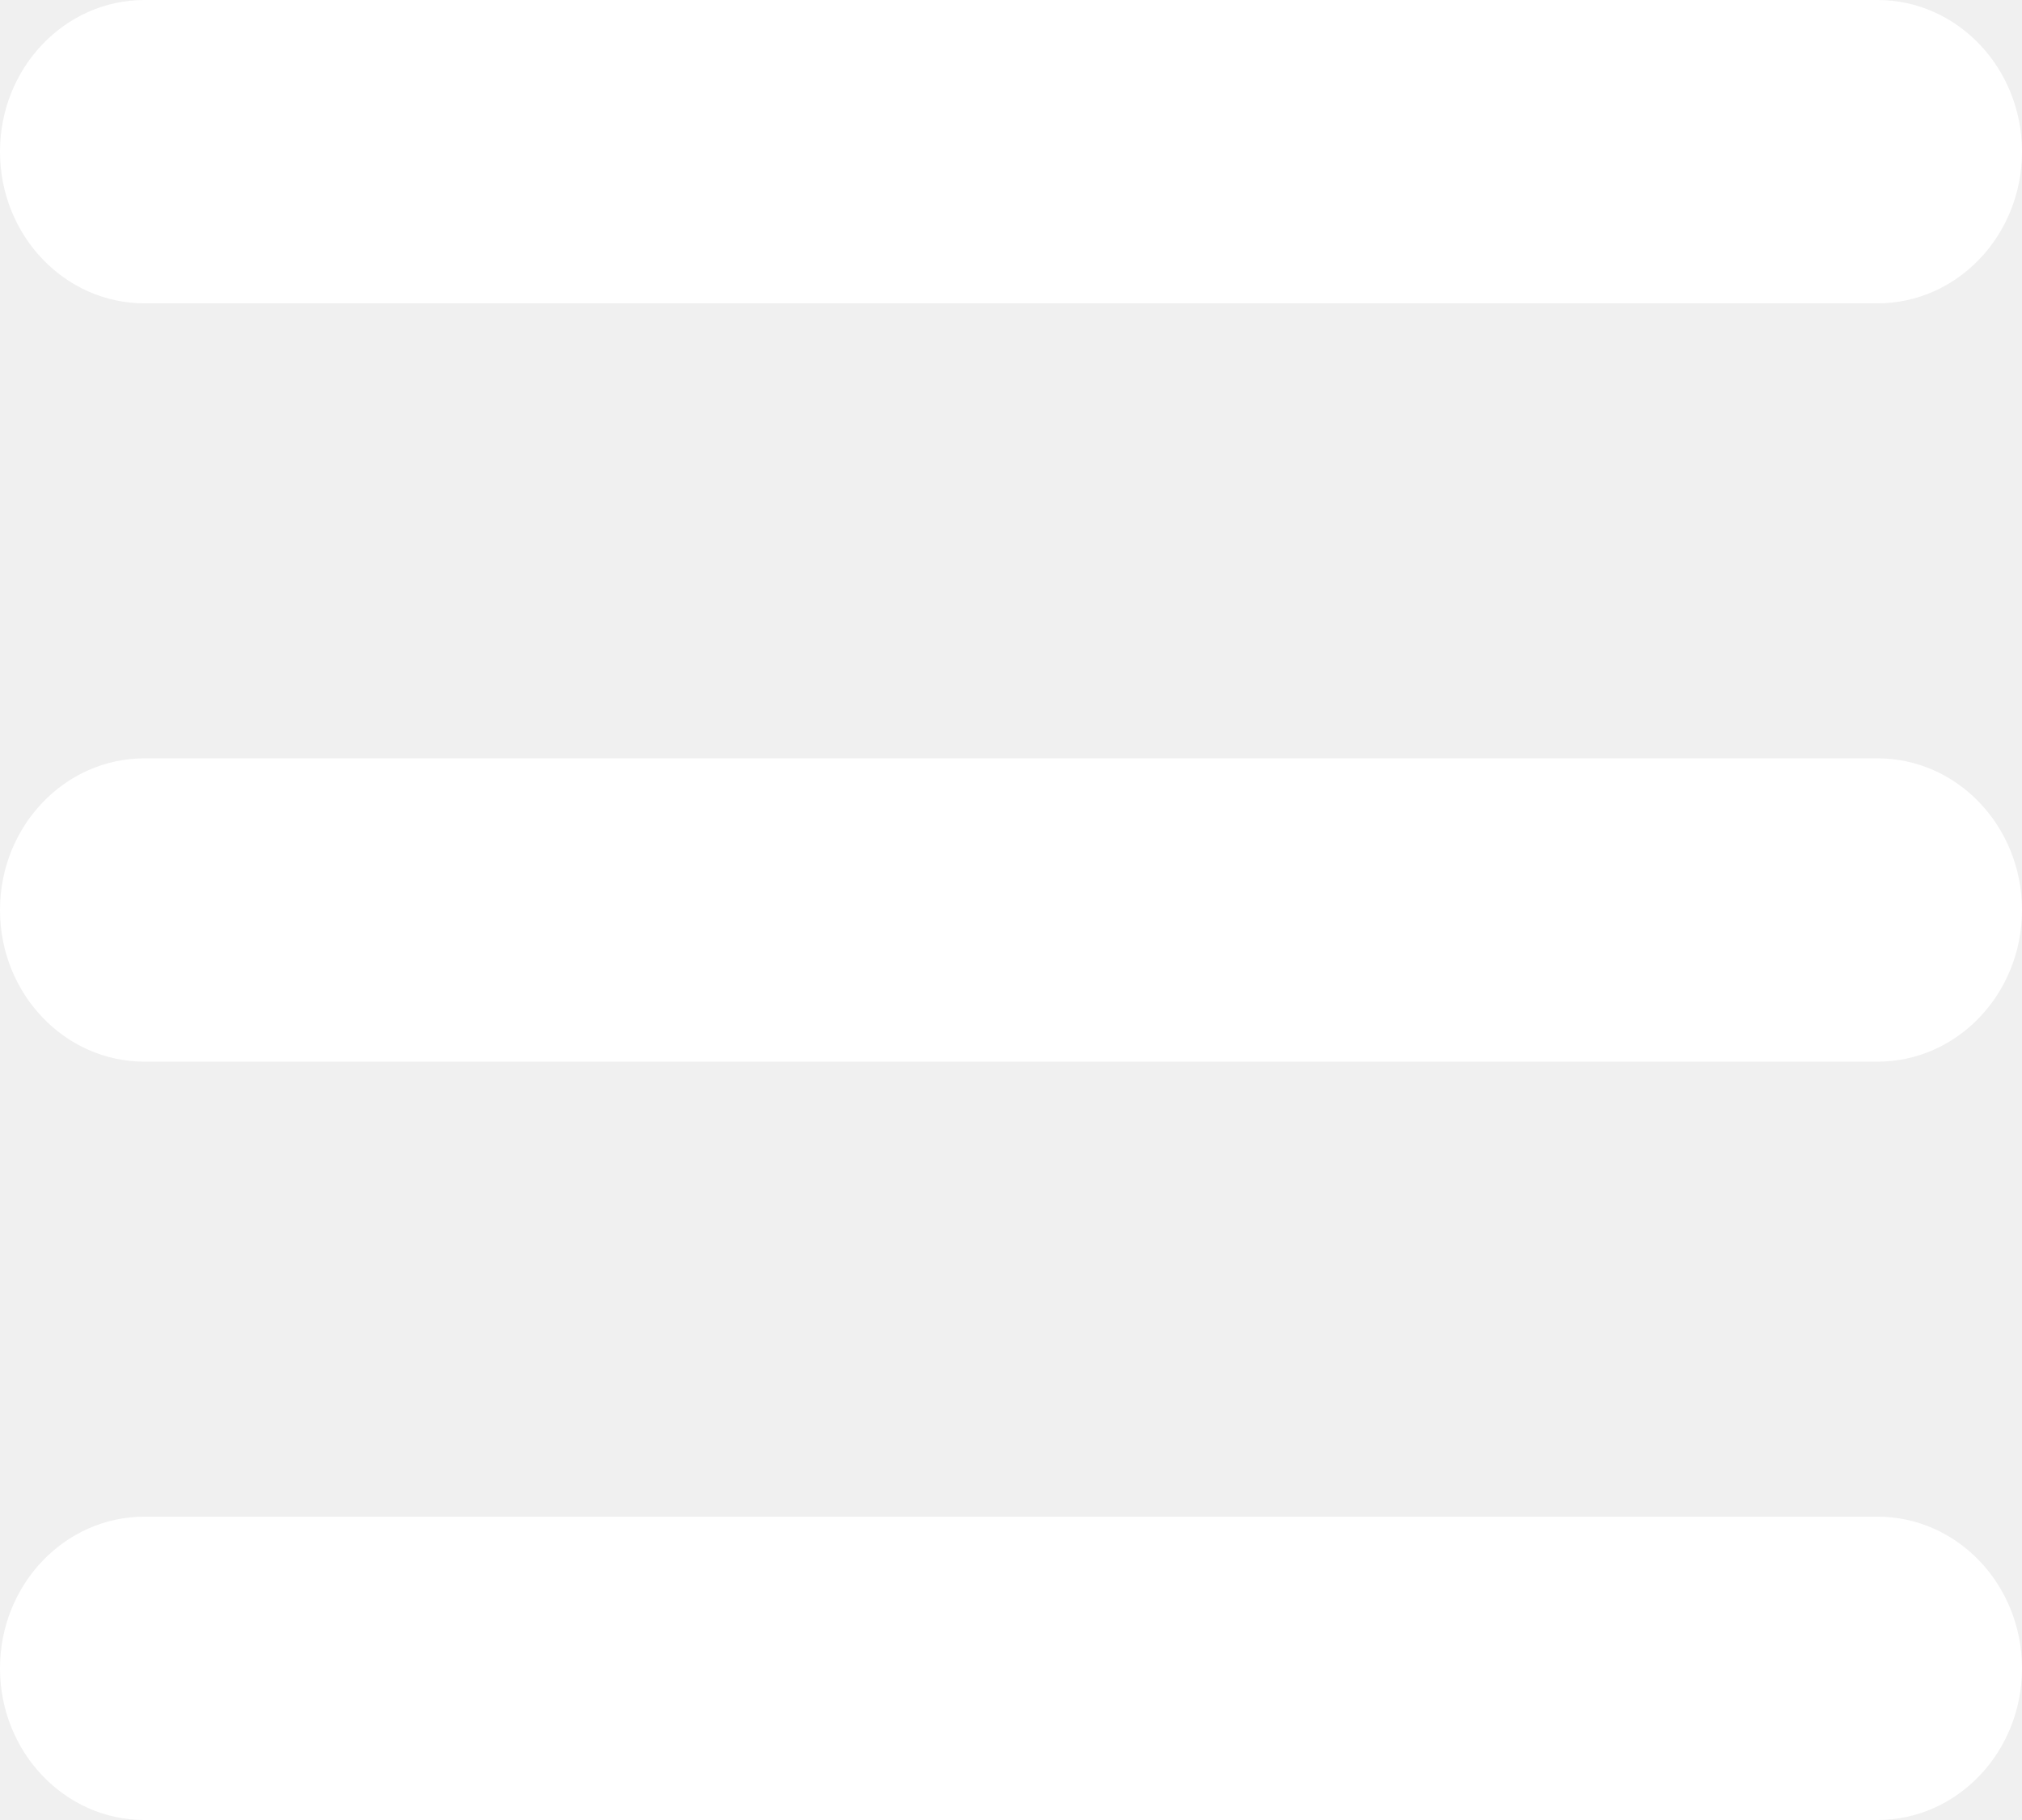
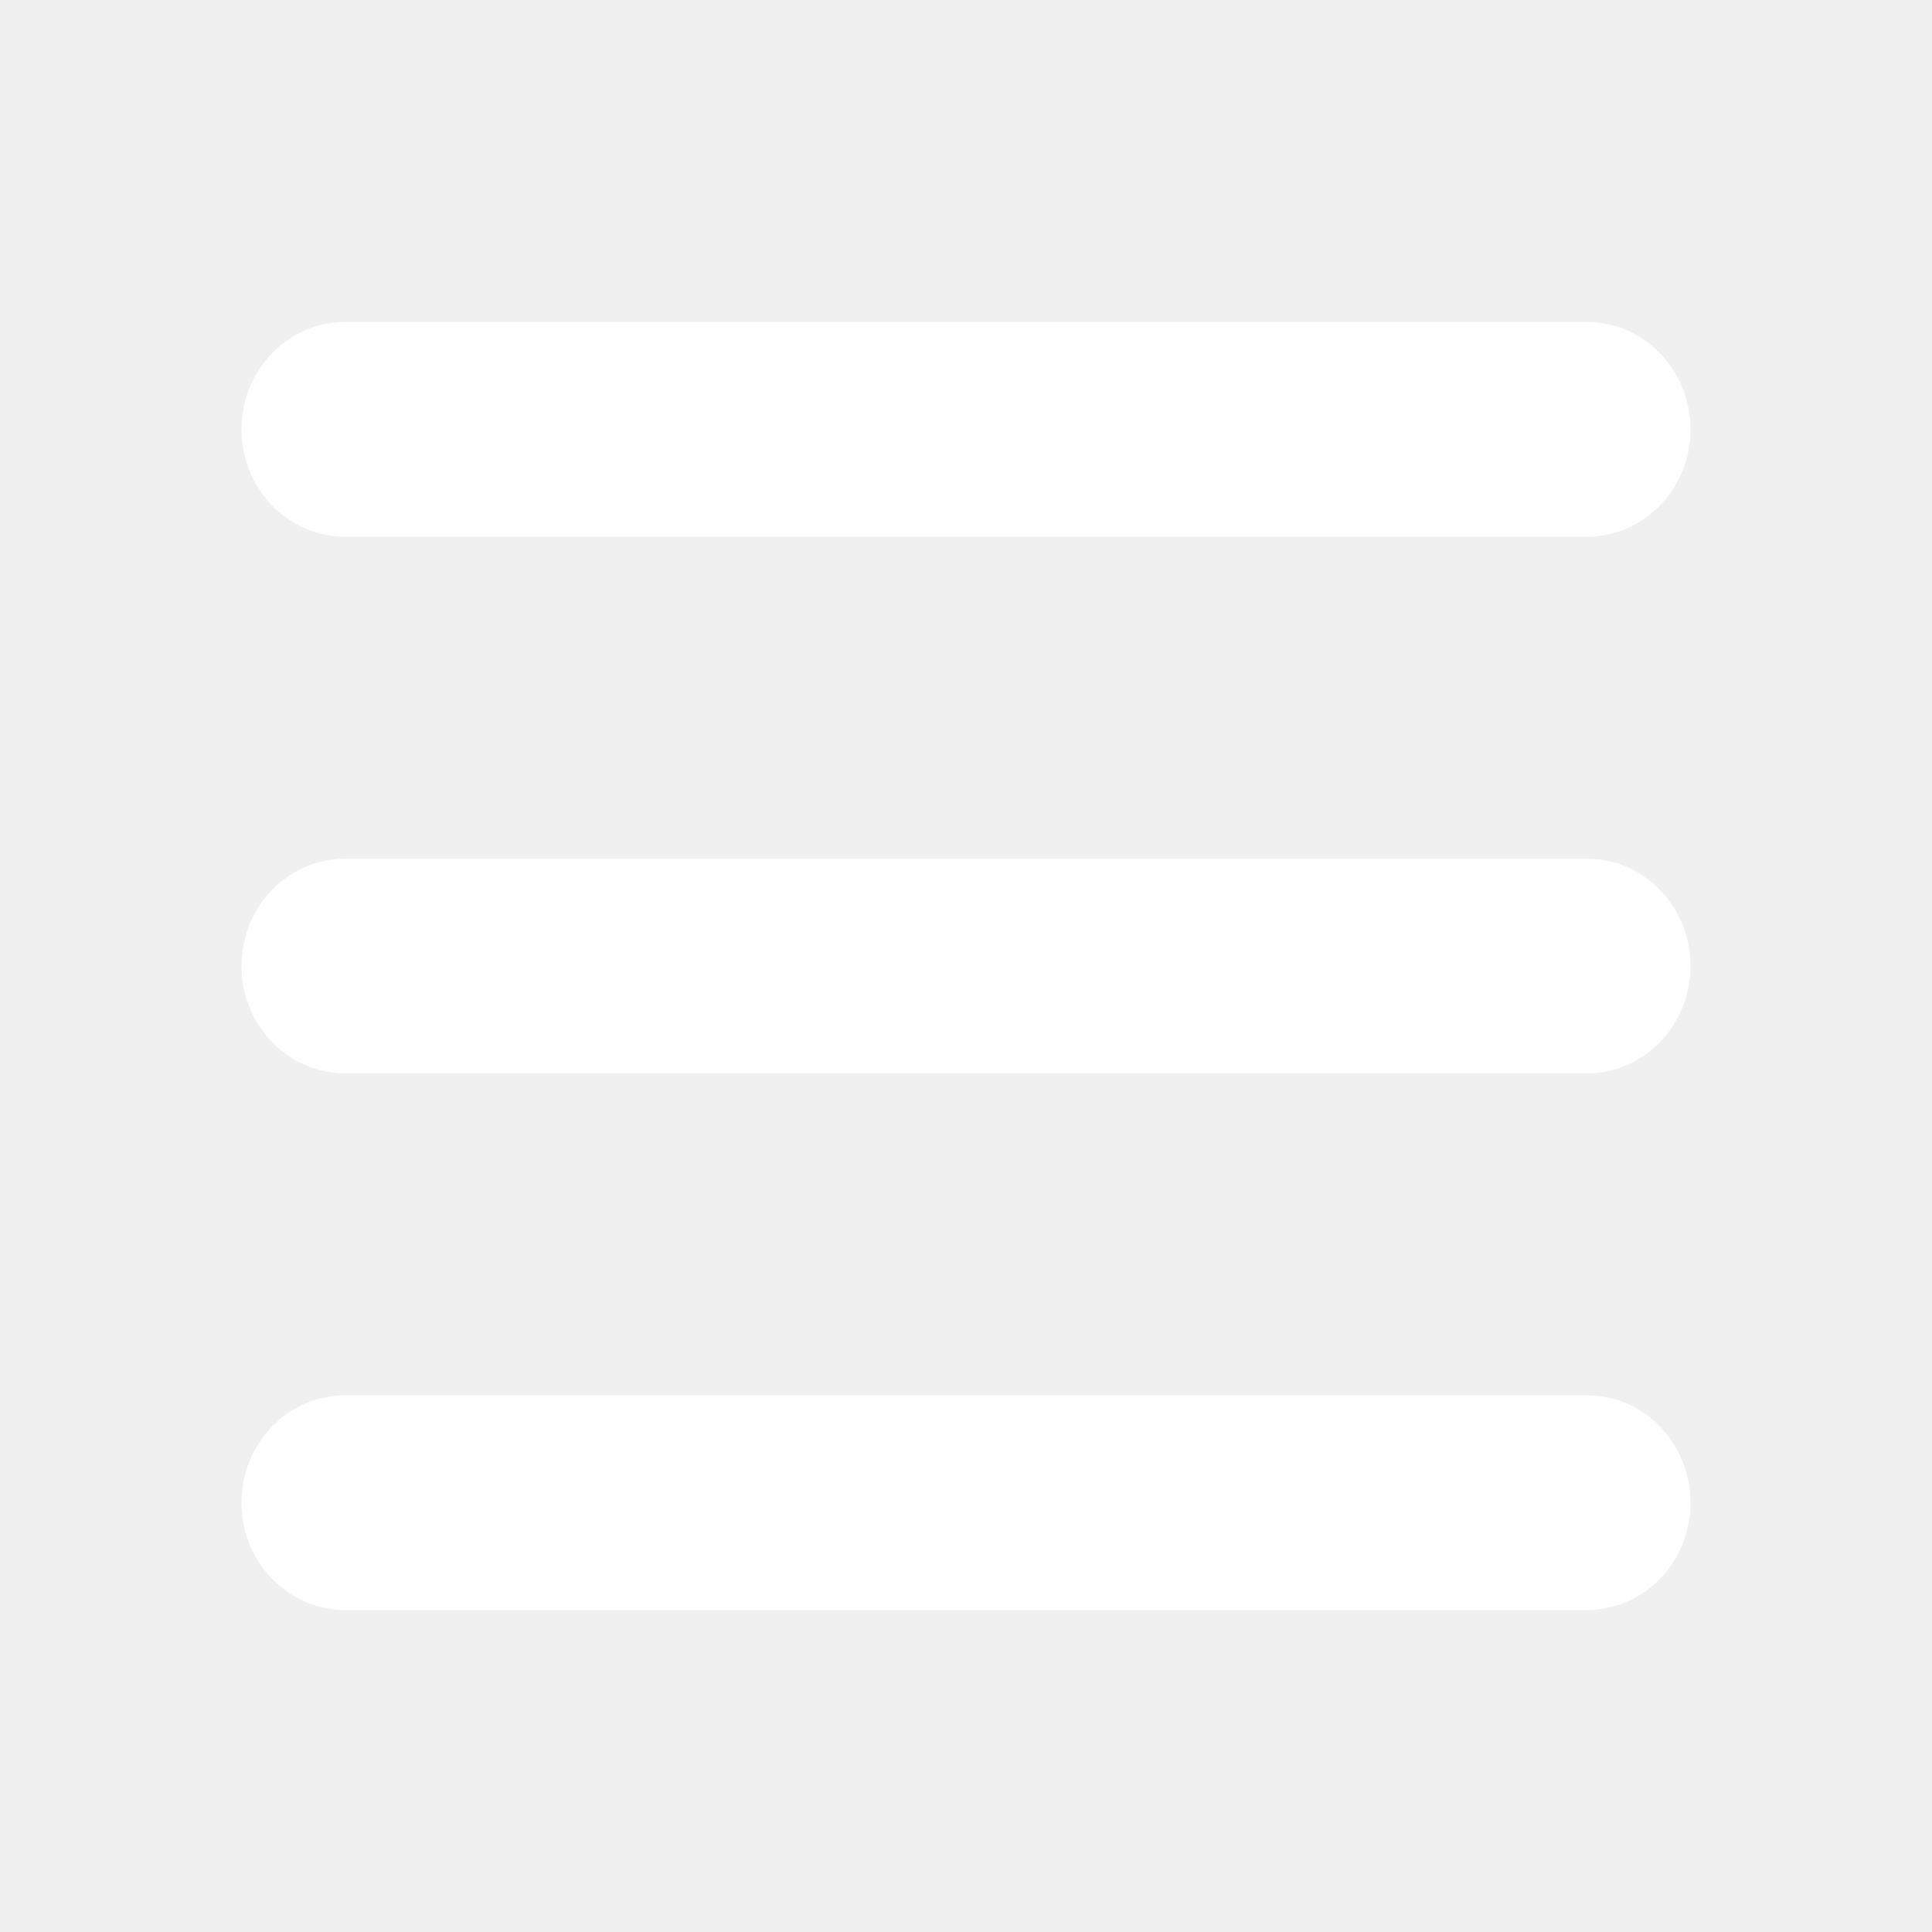
- <svg xmlns="http://www.w3.org/2000/svg" width="20" height="18" viewBox="0 0 20 18" fill="none">
-   <path fill-rule="evenodd" clip-rule="evenodd" d="M0 1.5C0 0.672 0.64 0 1.429 0H18.571C19.36 0 20 0.672 20 1.5C20 2.328 19.36 3 18.571 3H1.429C0.64 3 0 2.328 0 1.5Z" fill="white" />
-   <path fill-rule="evenodd" clip-rule="evenodd" d="M0 9C0 8.172 0.64 7.5 1.429 7.5H18.571C19.36 7.5 20 8.172 20 9C20 9.828 19.36 10.5 18.571 10.5H1.429C0.64 10.5 0 9.828 0 9Z" fill="white" />
-   <path fill-rule="evenodd" clip-rule="evenodd" d="M0 16.5C0 15.672 0.64 15 1.429 15H18.571C19.36 15 20 15.672 20 16.5C20 17.328 19.36 18 18.571 18H1.429C0.64 18 0 17.328 0 16.5Z" fill="white" />
+ <svg xmlns="http://www.w3.org/2000/svg" width="24" height="24" viewBox="0 0 24 24" fill="none">
+   <path fill-rule="evenodd" clip-rule="evenodd" d="M3 5.333C3 4.597 3.576 4 4.286 4H19.714C20.424 4 21 4.597 21 5.333C21 6.07 20.424 6.667 19.714 6.667H4.286C3.576 6.667 3 6.07 3 5.333Z" fill="white" />
+   <path fill-rule="evenodd" clip-rule="evenodd" d="M3 12C3 11.264 3.576 10.667 4.286 10.667H19.714C20.424 10.667 21 11.264 21 12C21 12.736 20.424 13.333 19.714 13.333H4.286C3.576 13.333 3 12.736 3 12Z" fill="white" />
+   <path fill-rule="evenodd" clip-rule="evenodd" d="M3 18.667C3 17.93 3.576 17.333 4.286 17.333H19.714C20.424 17.333 21 17.93 21 18.667C21 19.403 20.424 20 19.714 20H4.286C3.576 20 3 19.403 3 18.667Z" fill="white" />
</svg>
